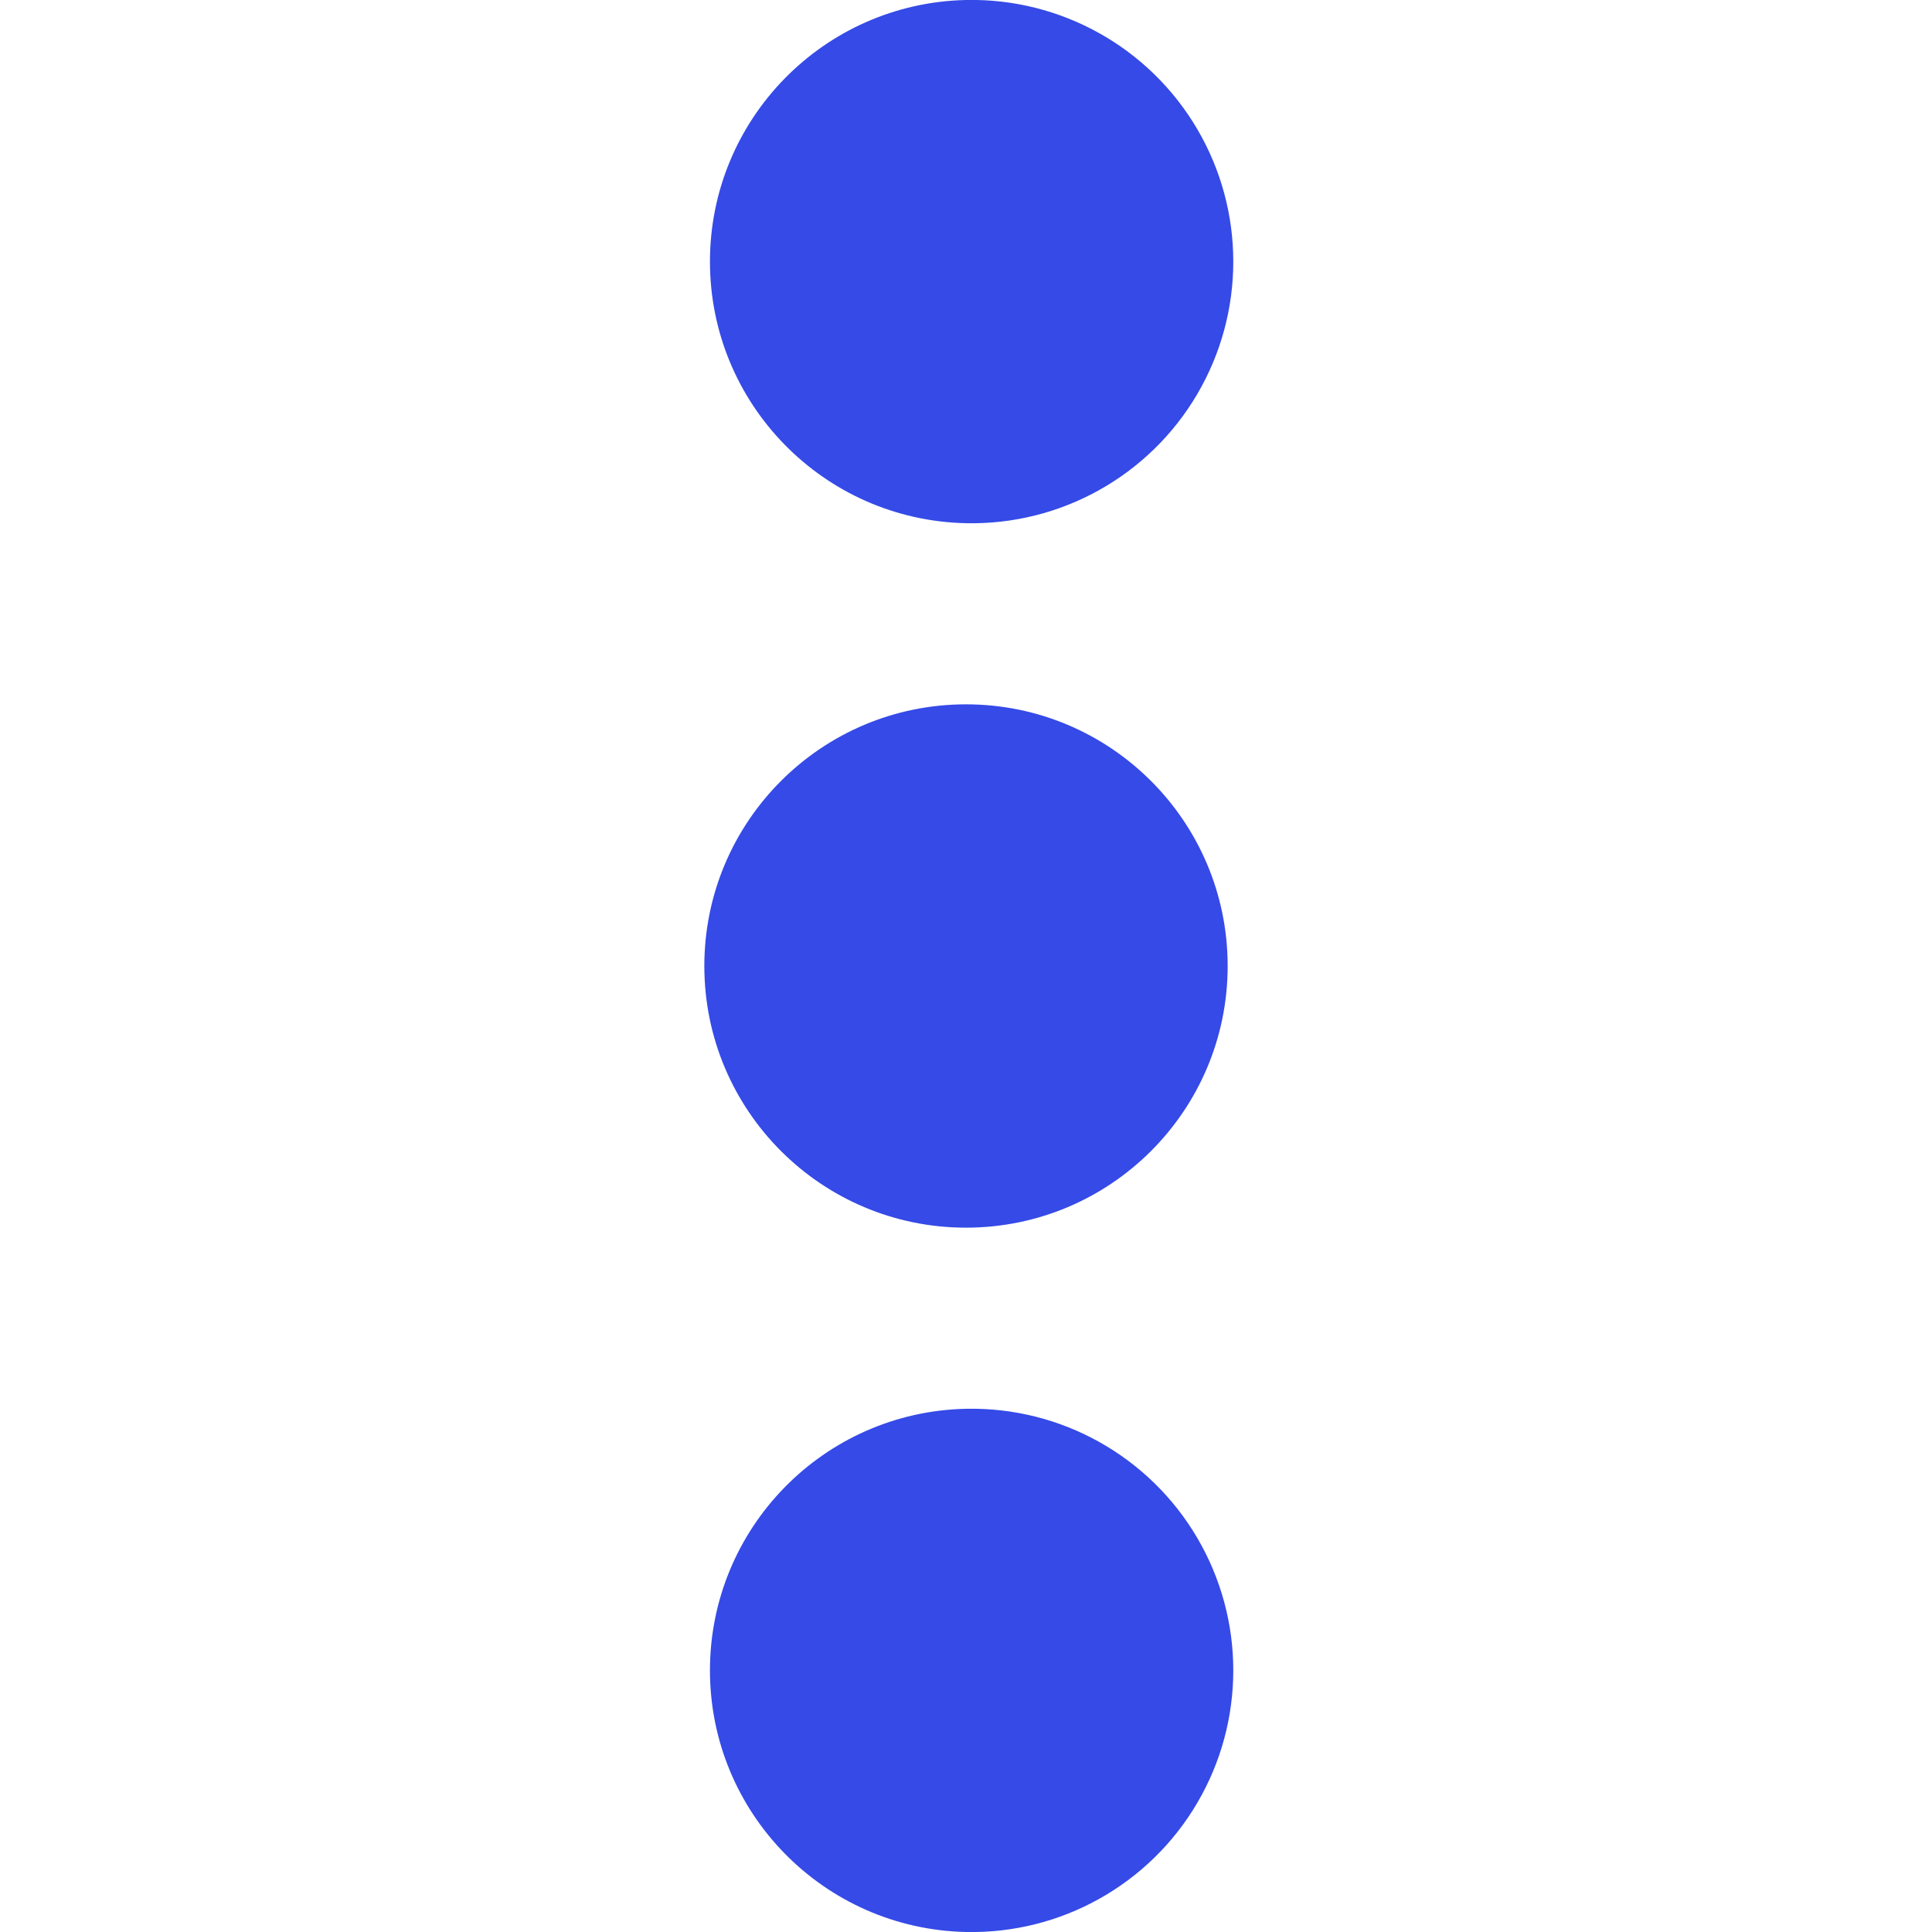
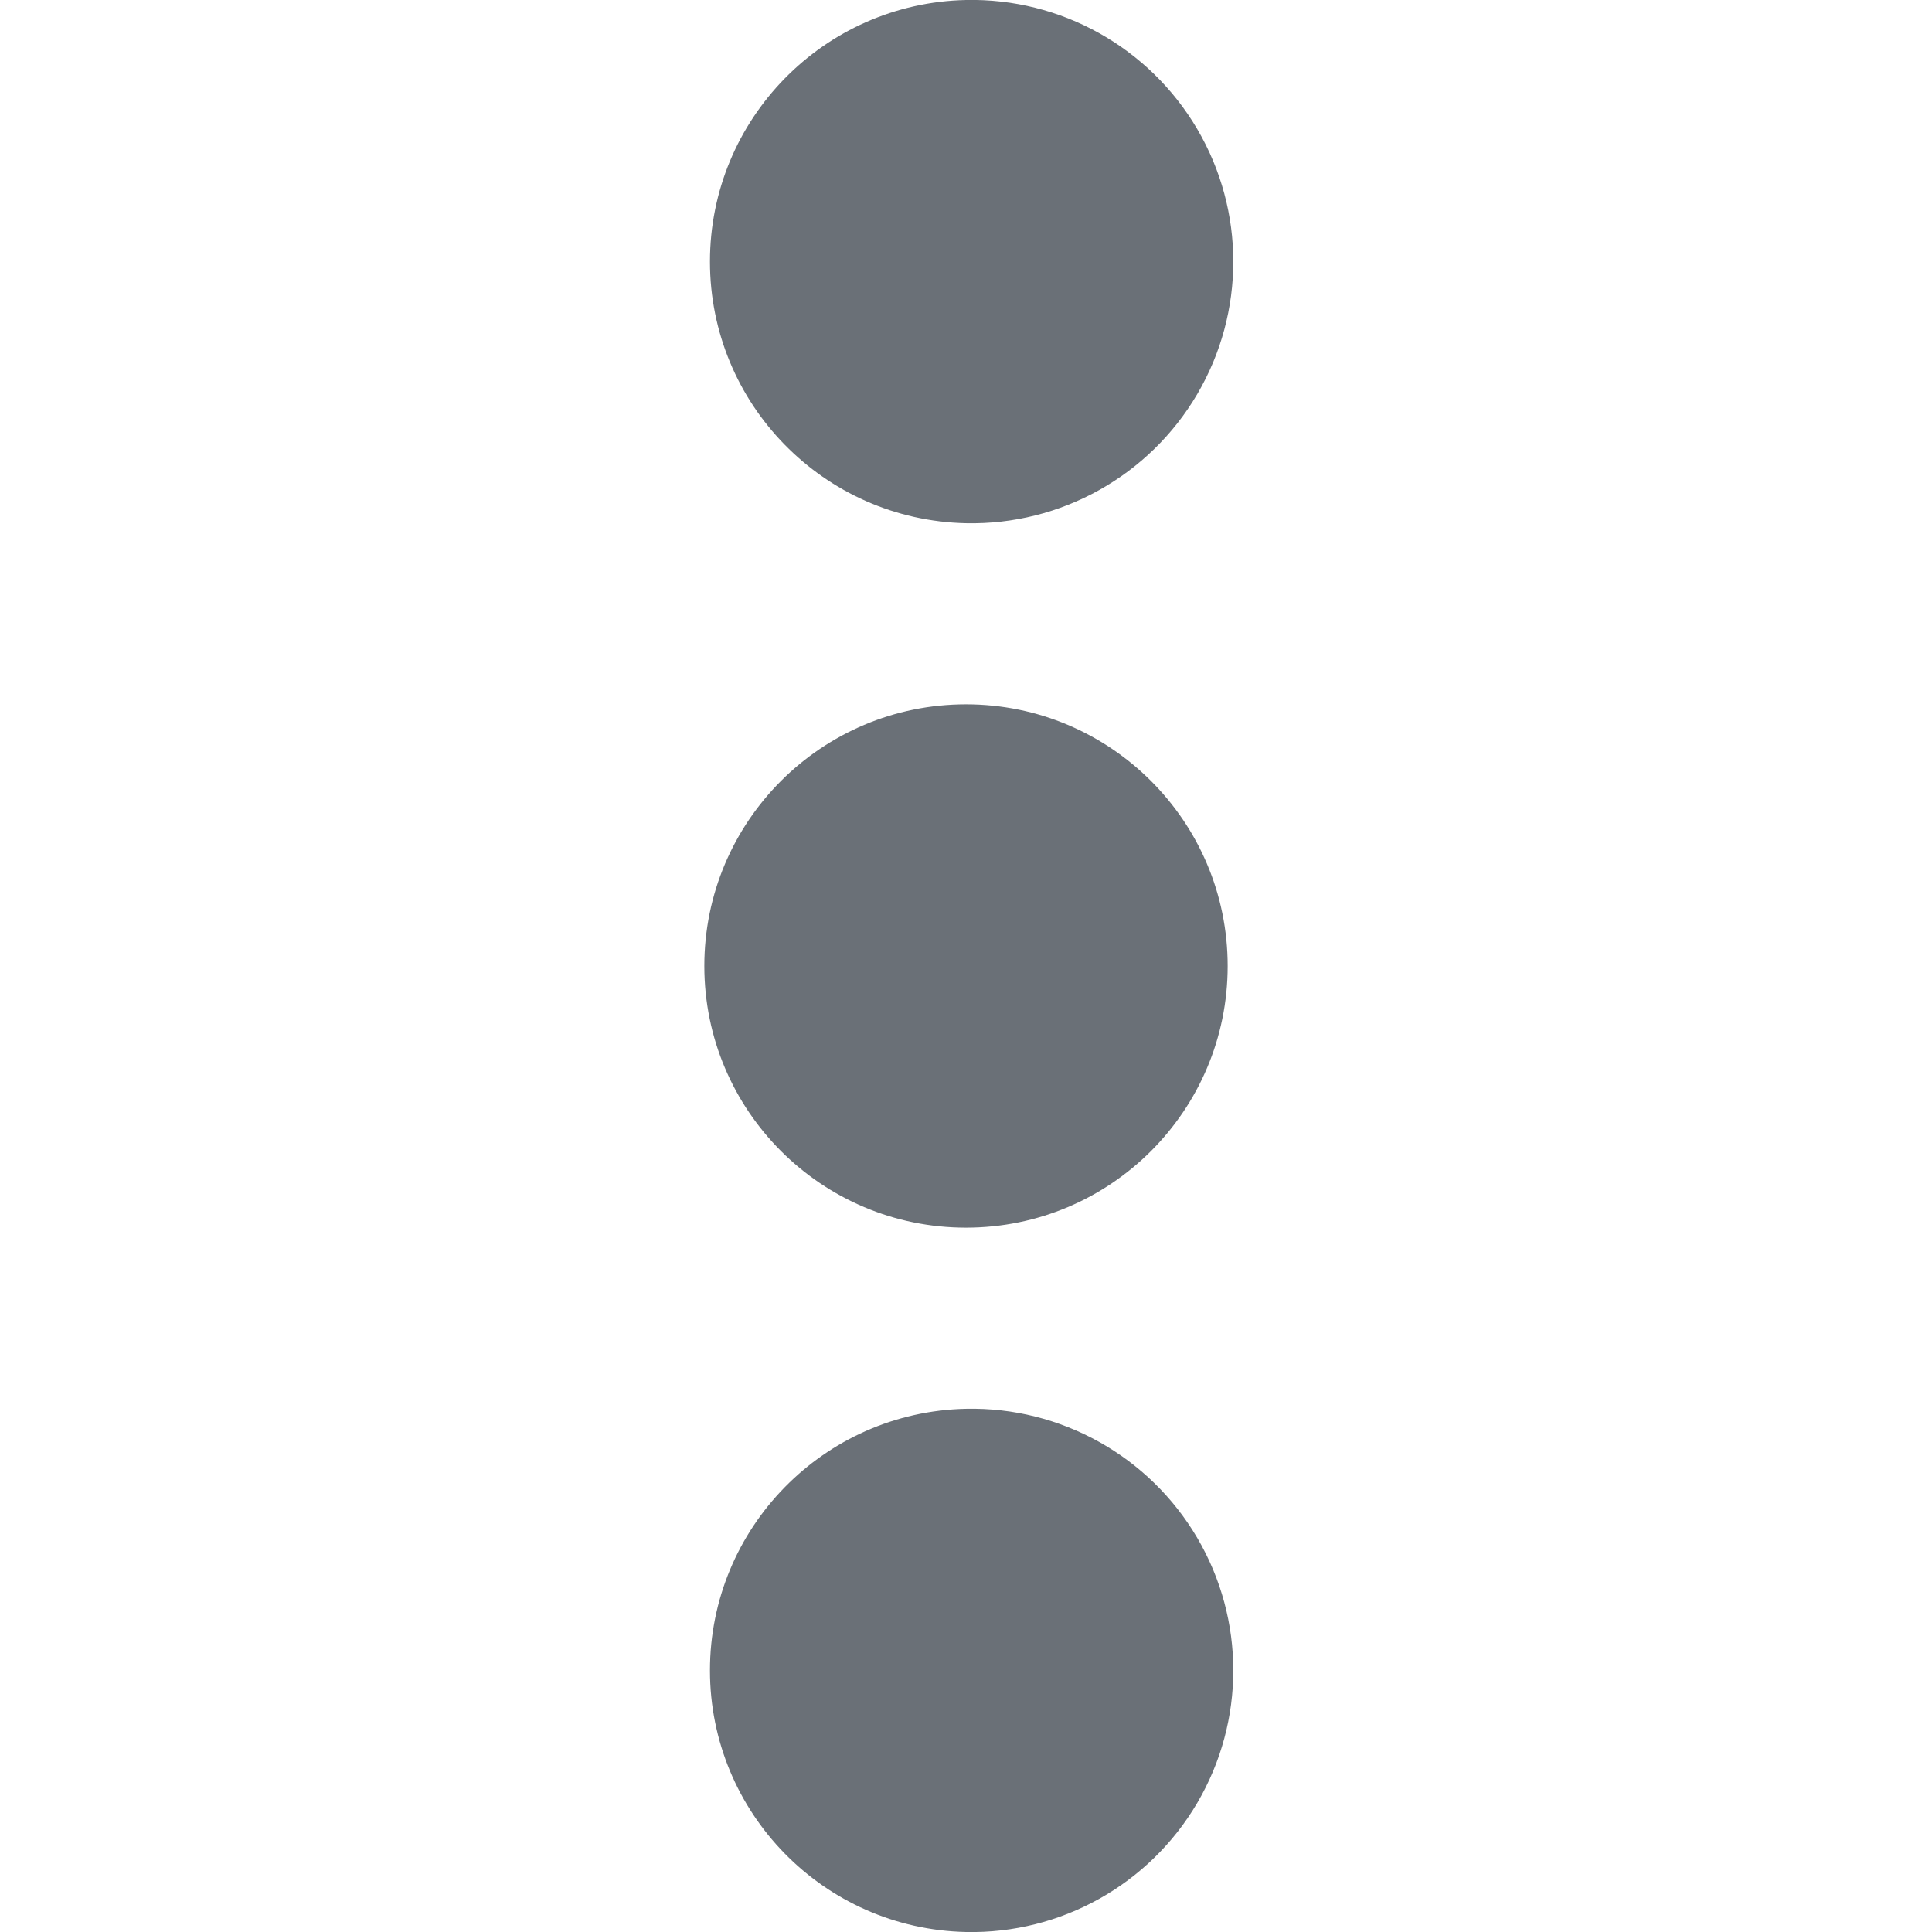
<svg xmlns="http://www.w3.org/2000/svg" width="16" height="16" viewBox="0 0 16 16">
-   <path fill="#354AE7" fill-rule="evenodd" d="M8 11.667A2.167 2.167 0 1 1 8 16a2.167 2.167 0 0 1 0-4.333zm0-5.834a2.167 2.167 0 1 1 0 4.334 2.167 2.167 0 0 1 0-4.334zM8 0a2.167 2.167 0 1 1 0 4.333A2.167 2.167 0 0 1 8 0z" />
+   <path fill="#6A7077" fill-rule="evenodd" d="M8 11.667A2.167 2.167 0 1 1 8 16a2.167 2.167 0 0 1 0-4.333zm0-5.834a2.167 2.167 0 1 1 0 4.334 2.167 2.167 0 0 1 0-4.334zM8 0a2.167 2.167 0 1 1 0 4.333A2.167 2.167 0 0 1 8 0z" />
</svg>
